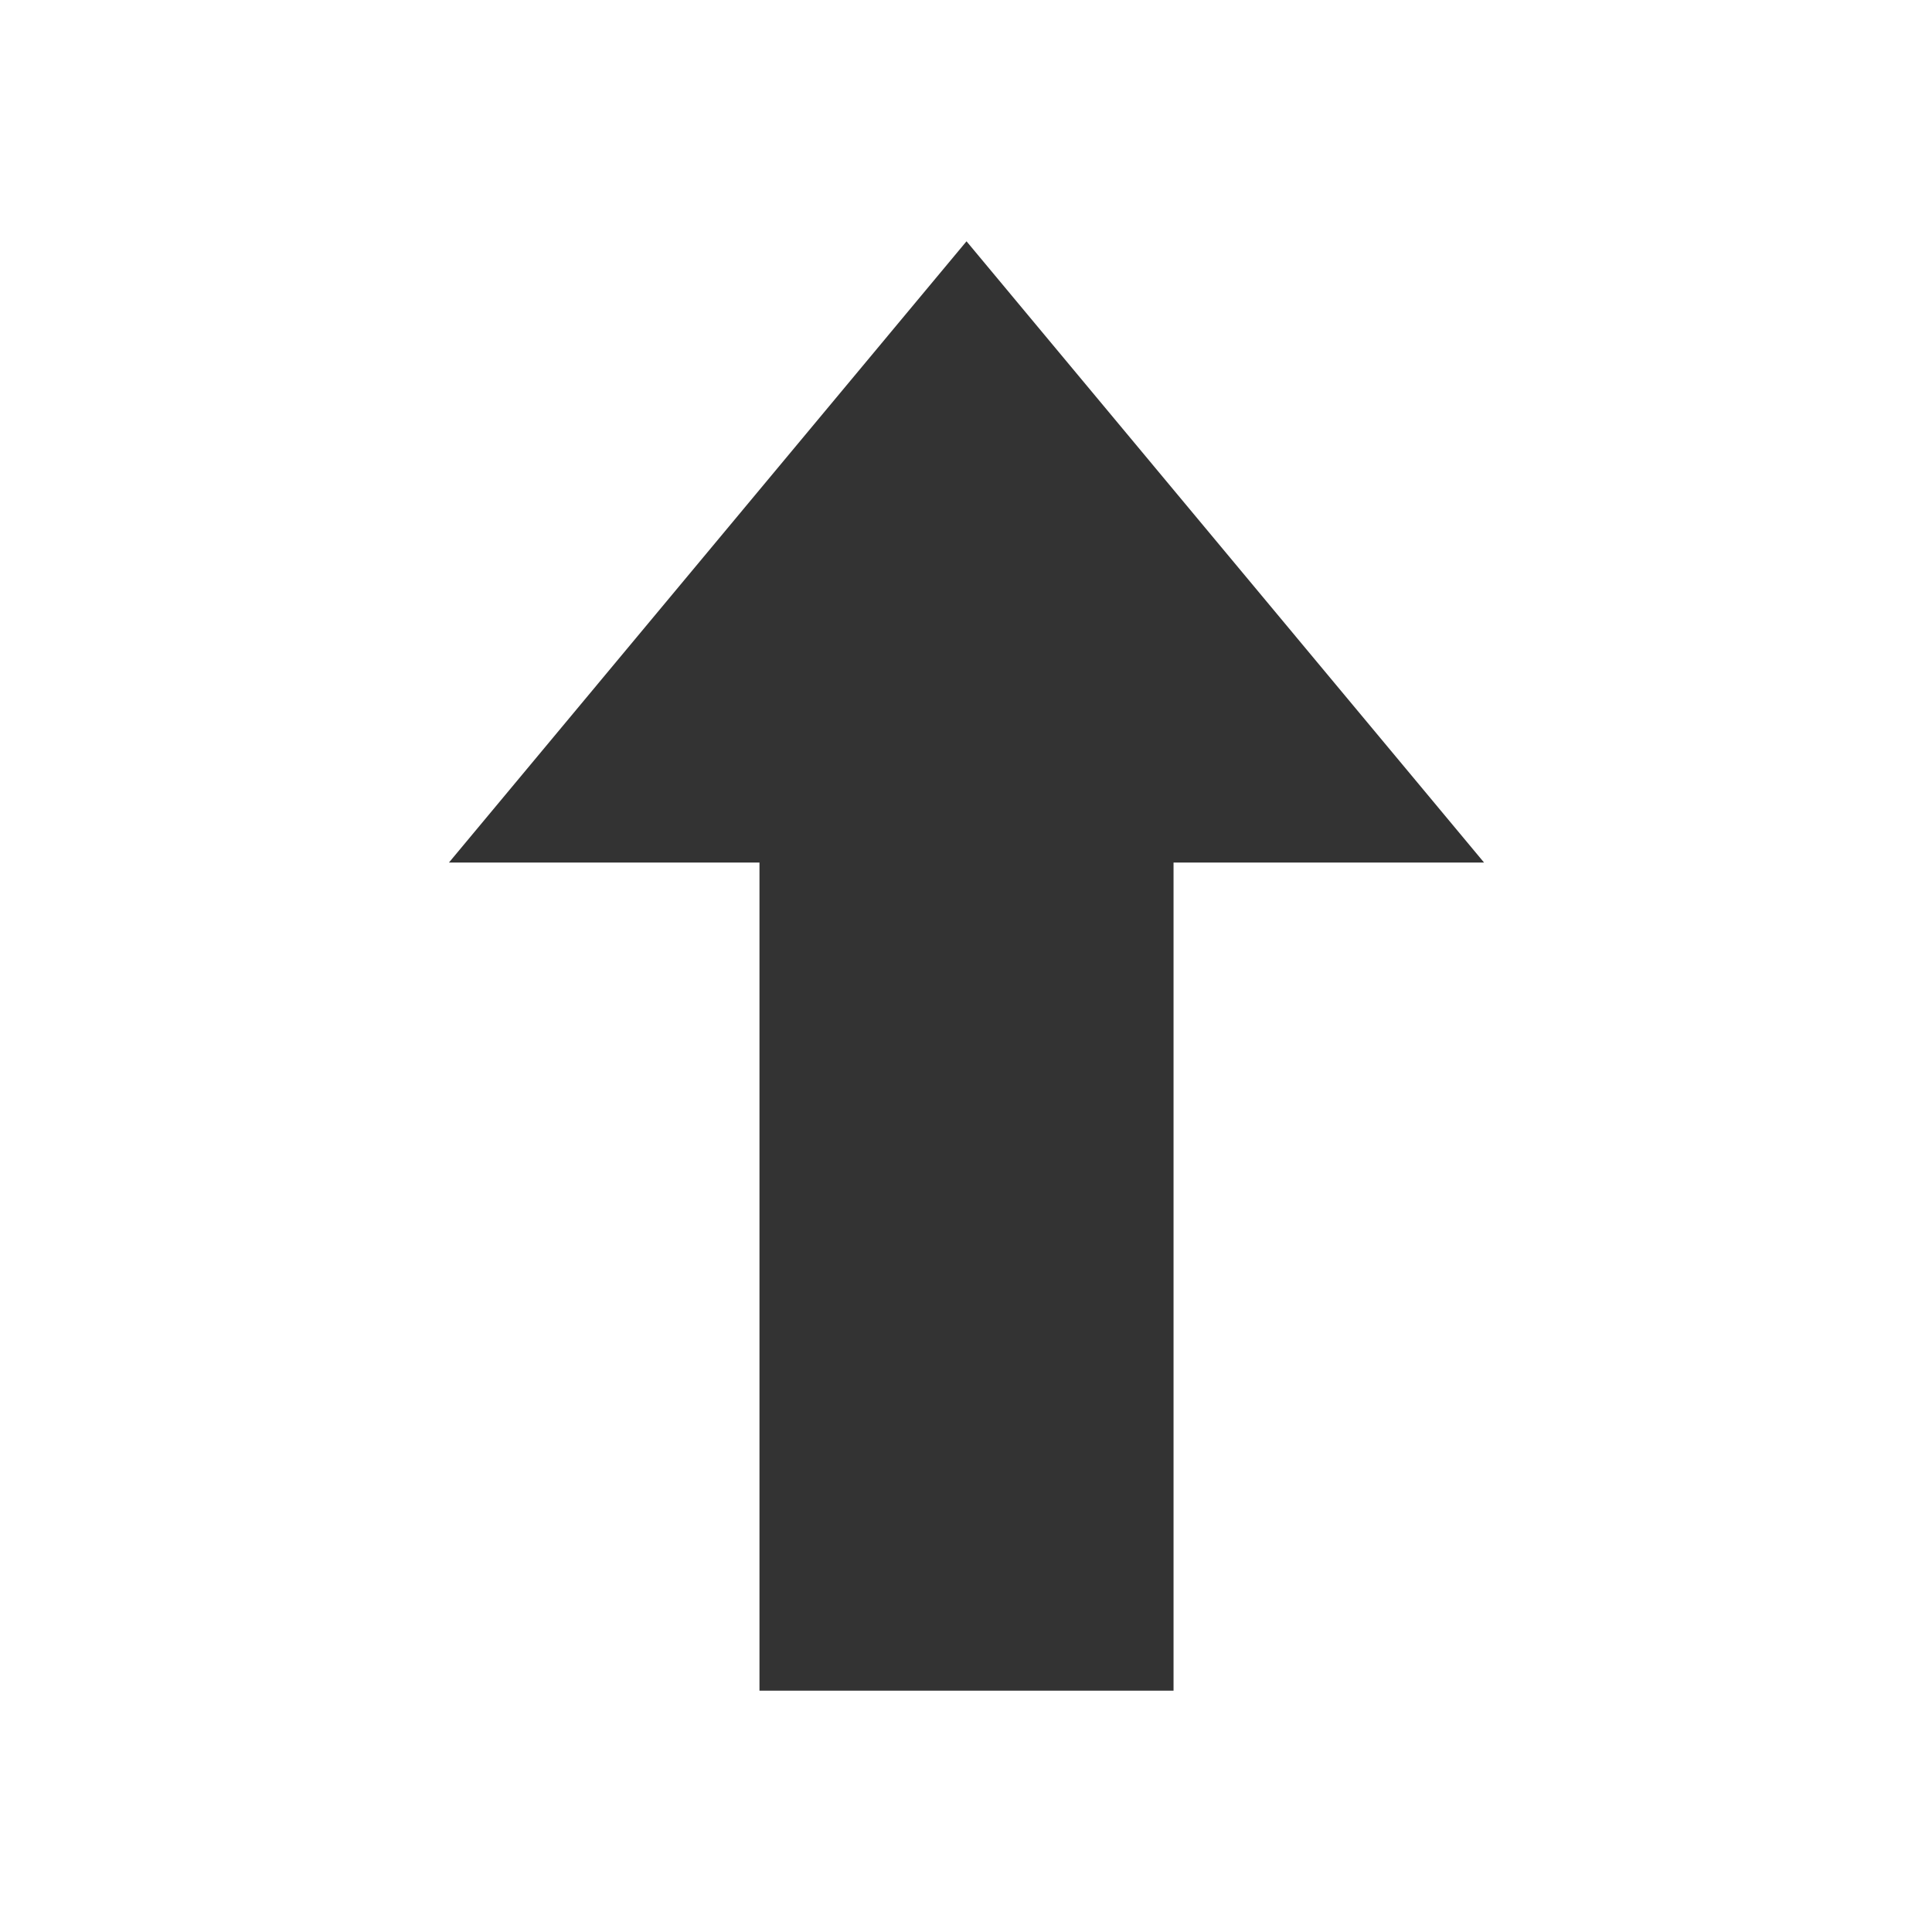
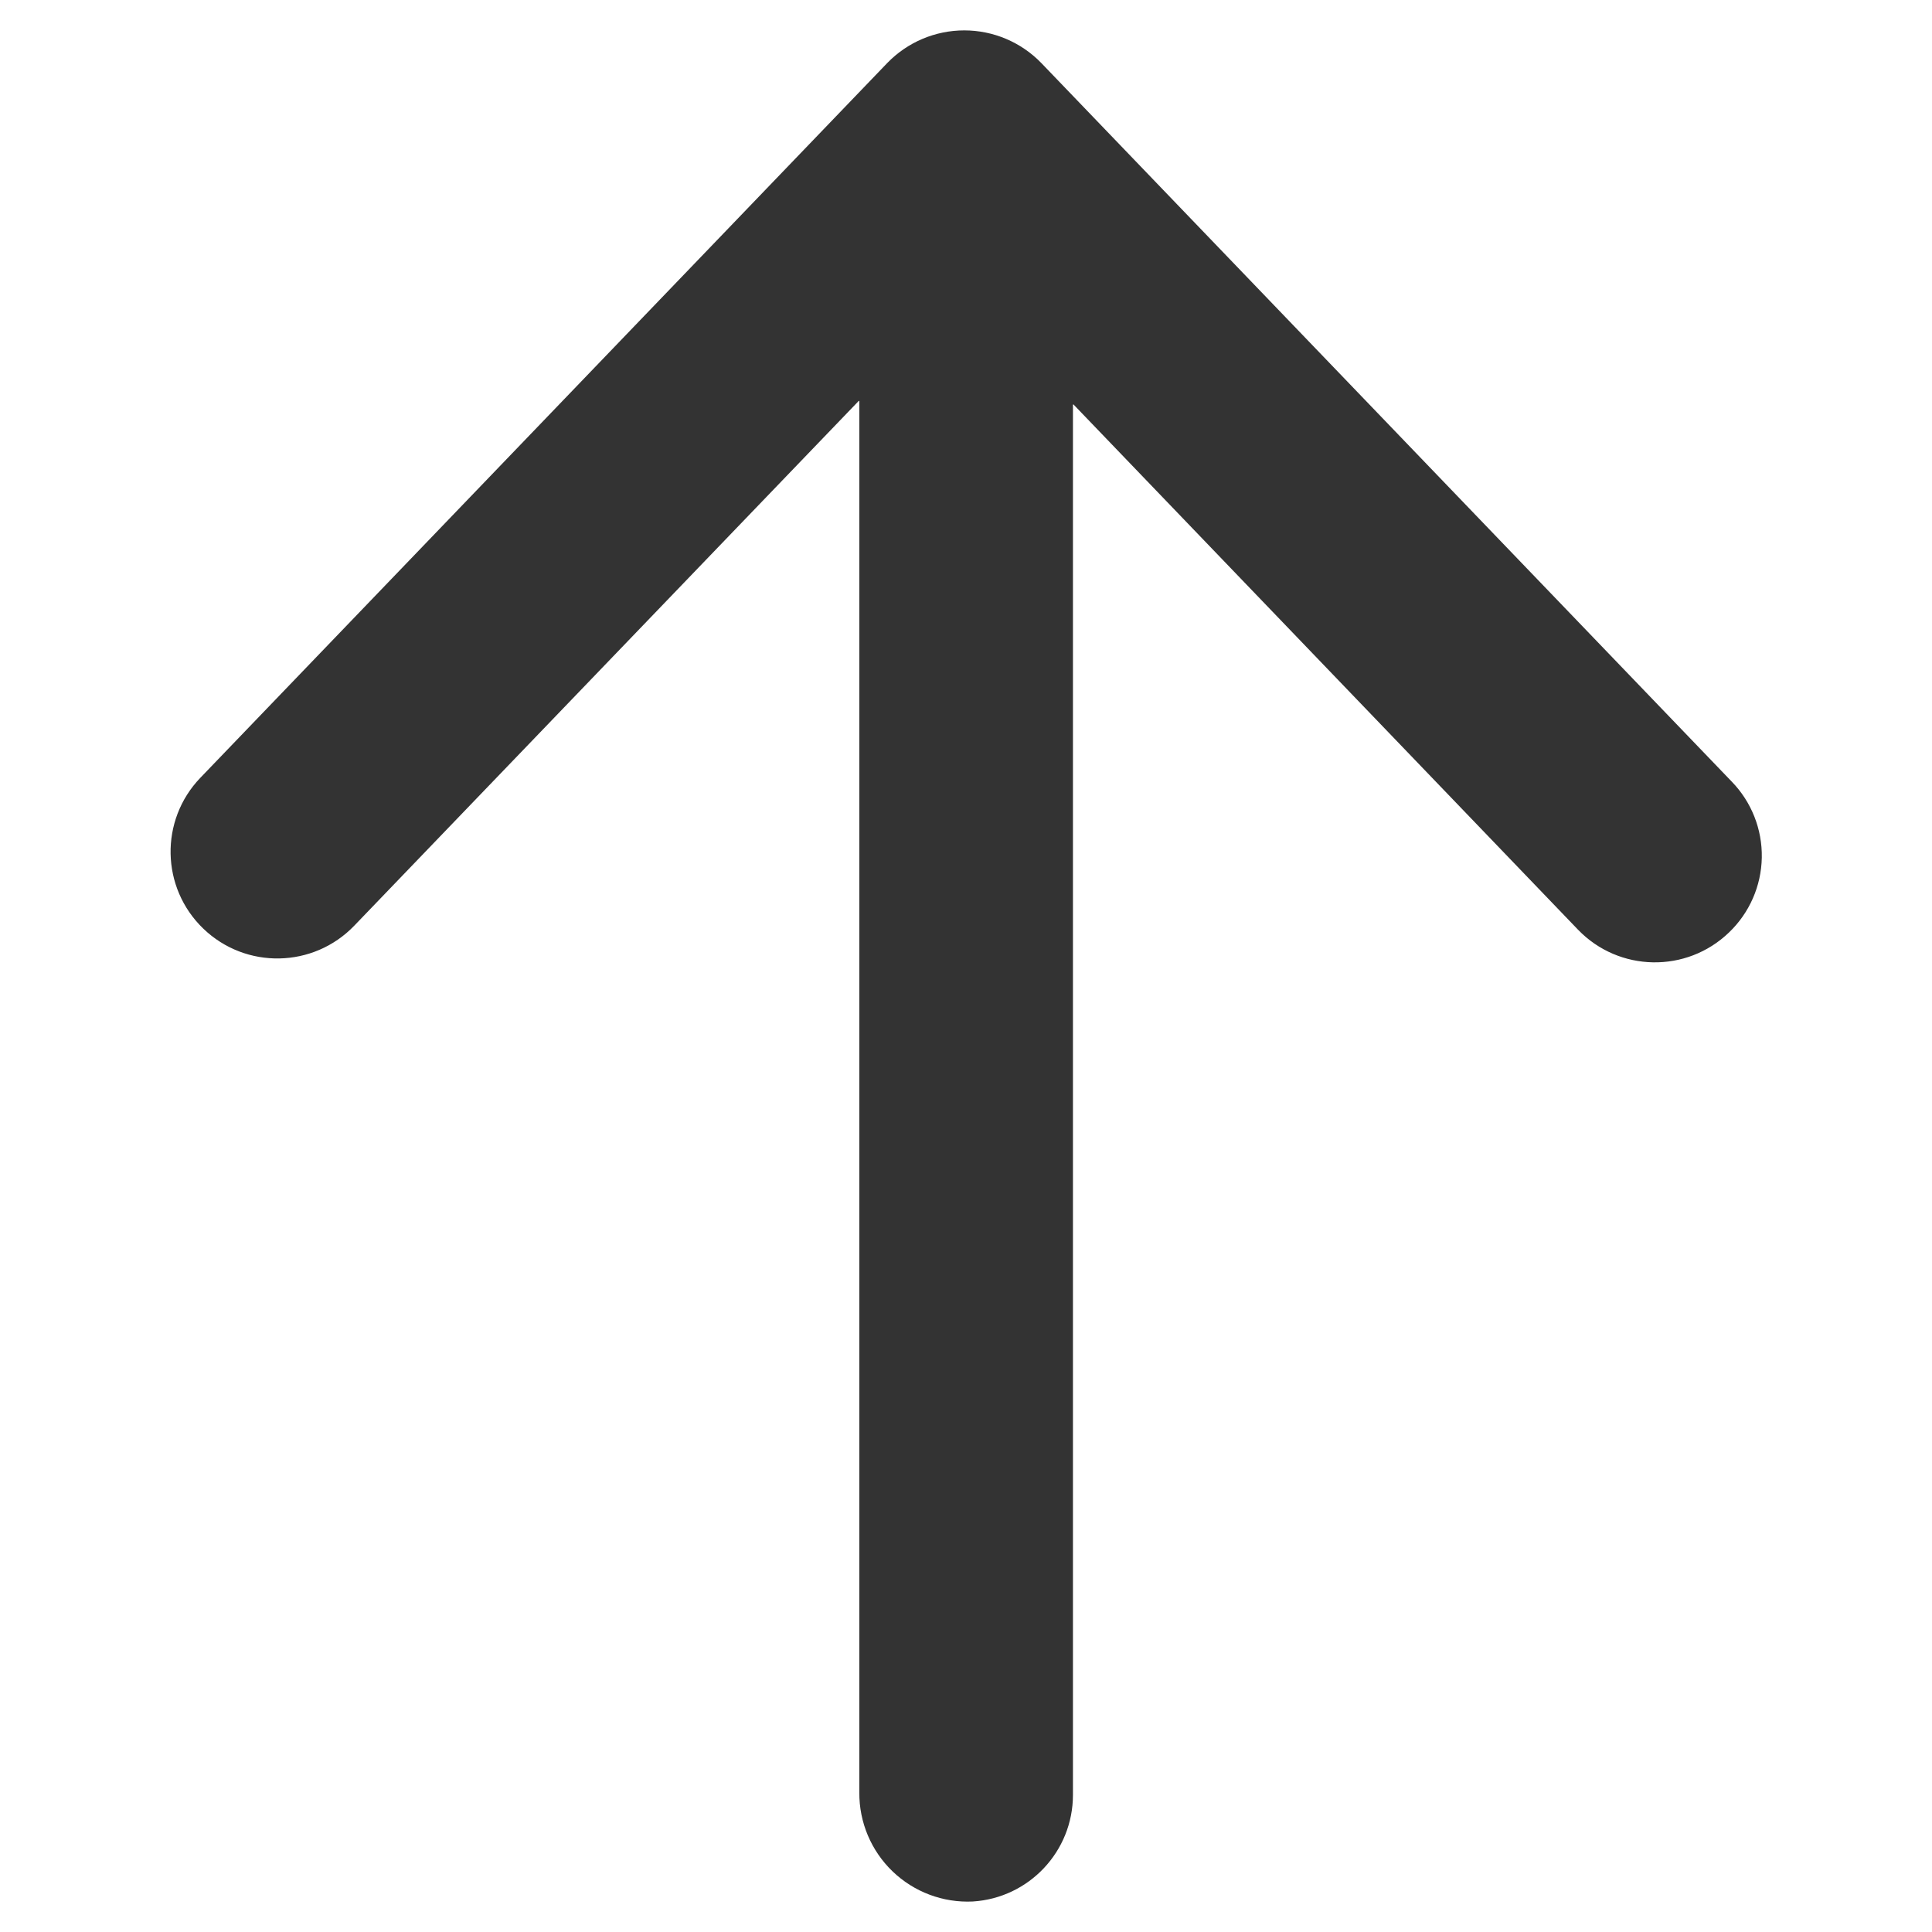
<svg xmlns="http://www.w3.org/2000/svg" class="icon" width="200px" height="200.00px" viewBox="0 0 1024 1024" version="1.1">
-   <path fill="#333333" d="M622 896.106V457.176h164.59l-274.319-329.283-274.323 329.283h164.59v438.93h219.464z" />
+   <path fill="#333333" d="M455.461 950.126V212.626c0-0.146-0.293-0.219-0.293-0.146L187.758 490.642A56.466 56.466 0 1 1 106.203 412.233L470.309 33.353a56.832 56.832 0 0 1 81.554 0l366.007 380.928a56.32 56.32 0 0 1-1.463 79.945 56.613 56.613 0 0 1-80.018-1.463L568.978 214.382c-0.146-0.073-0.293 0-0.293 0.146v736.841a56.613 56.613 0 0 1-53.102 56.466 57.417 57.417 0 0 1-60.123-57.783z" />
</svg>
